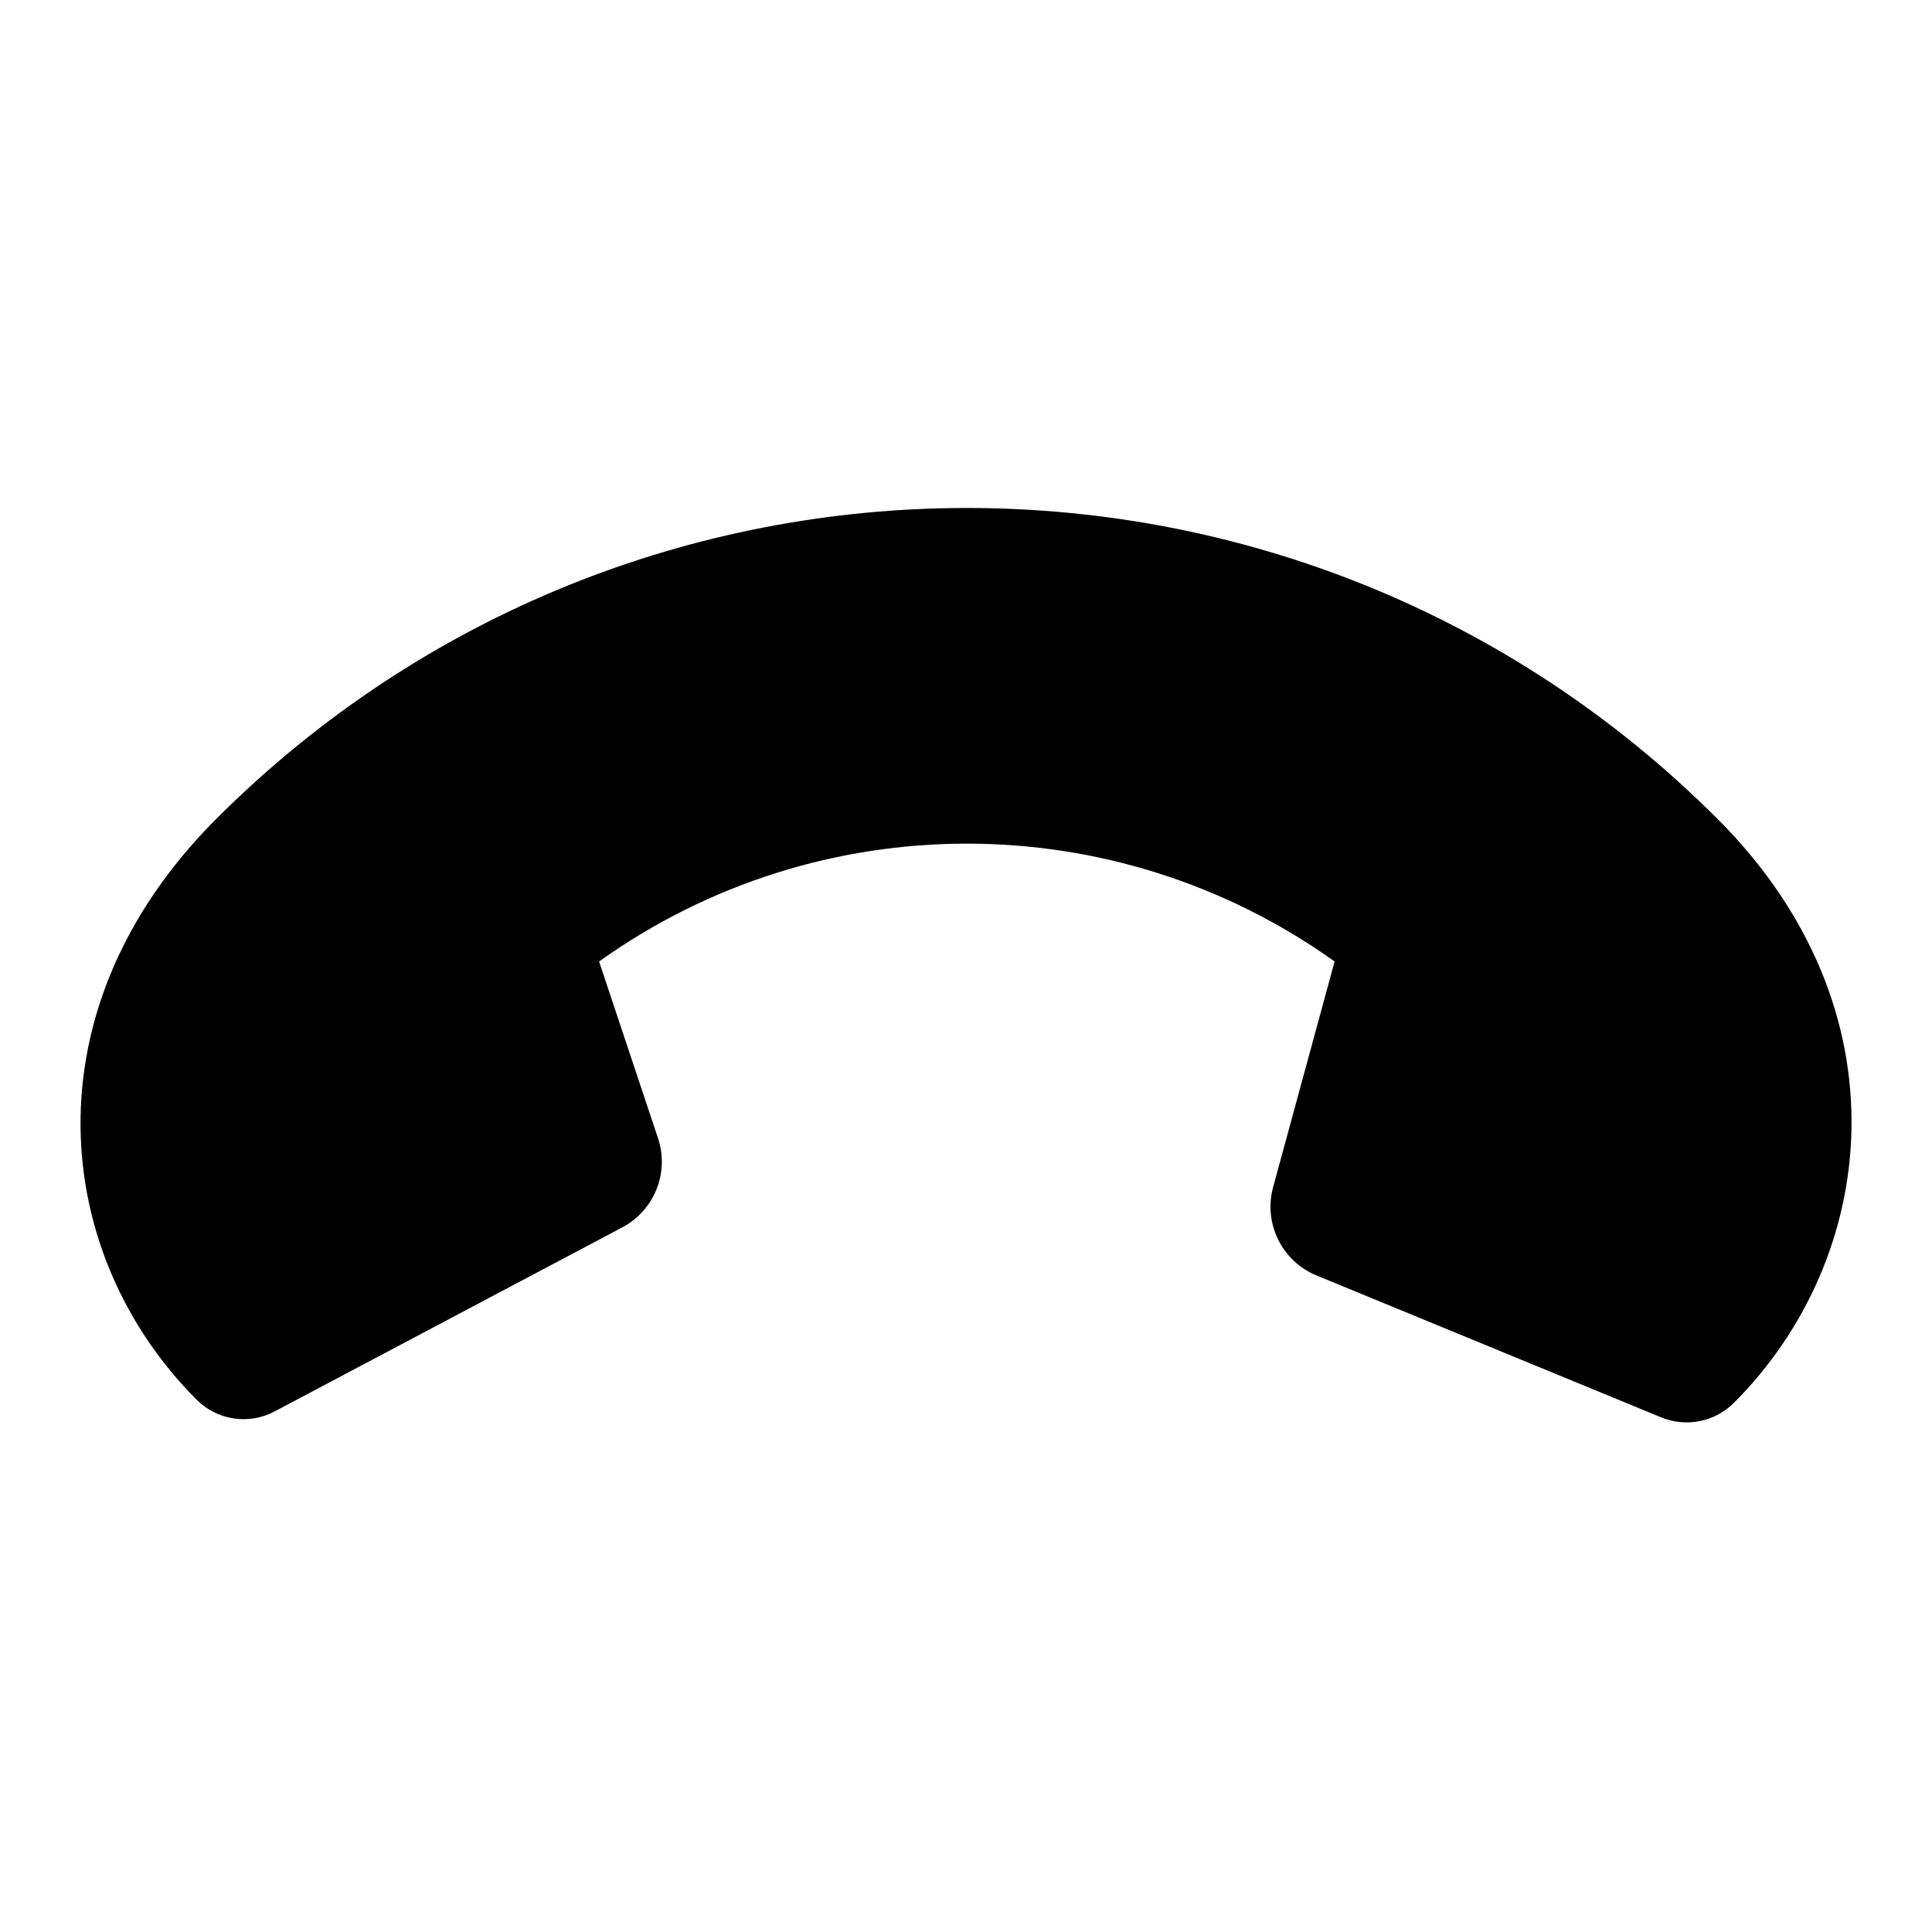
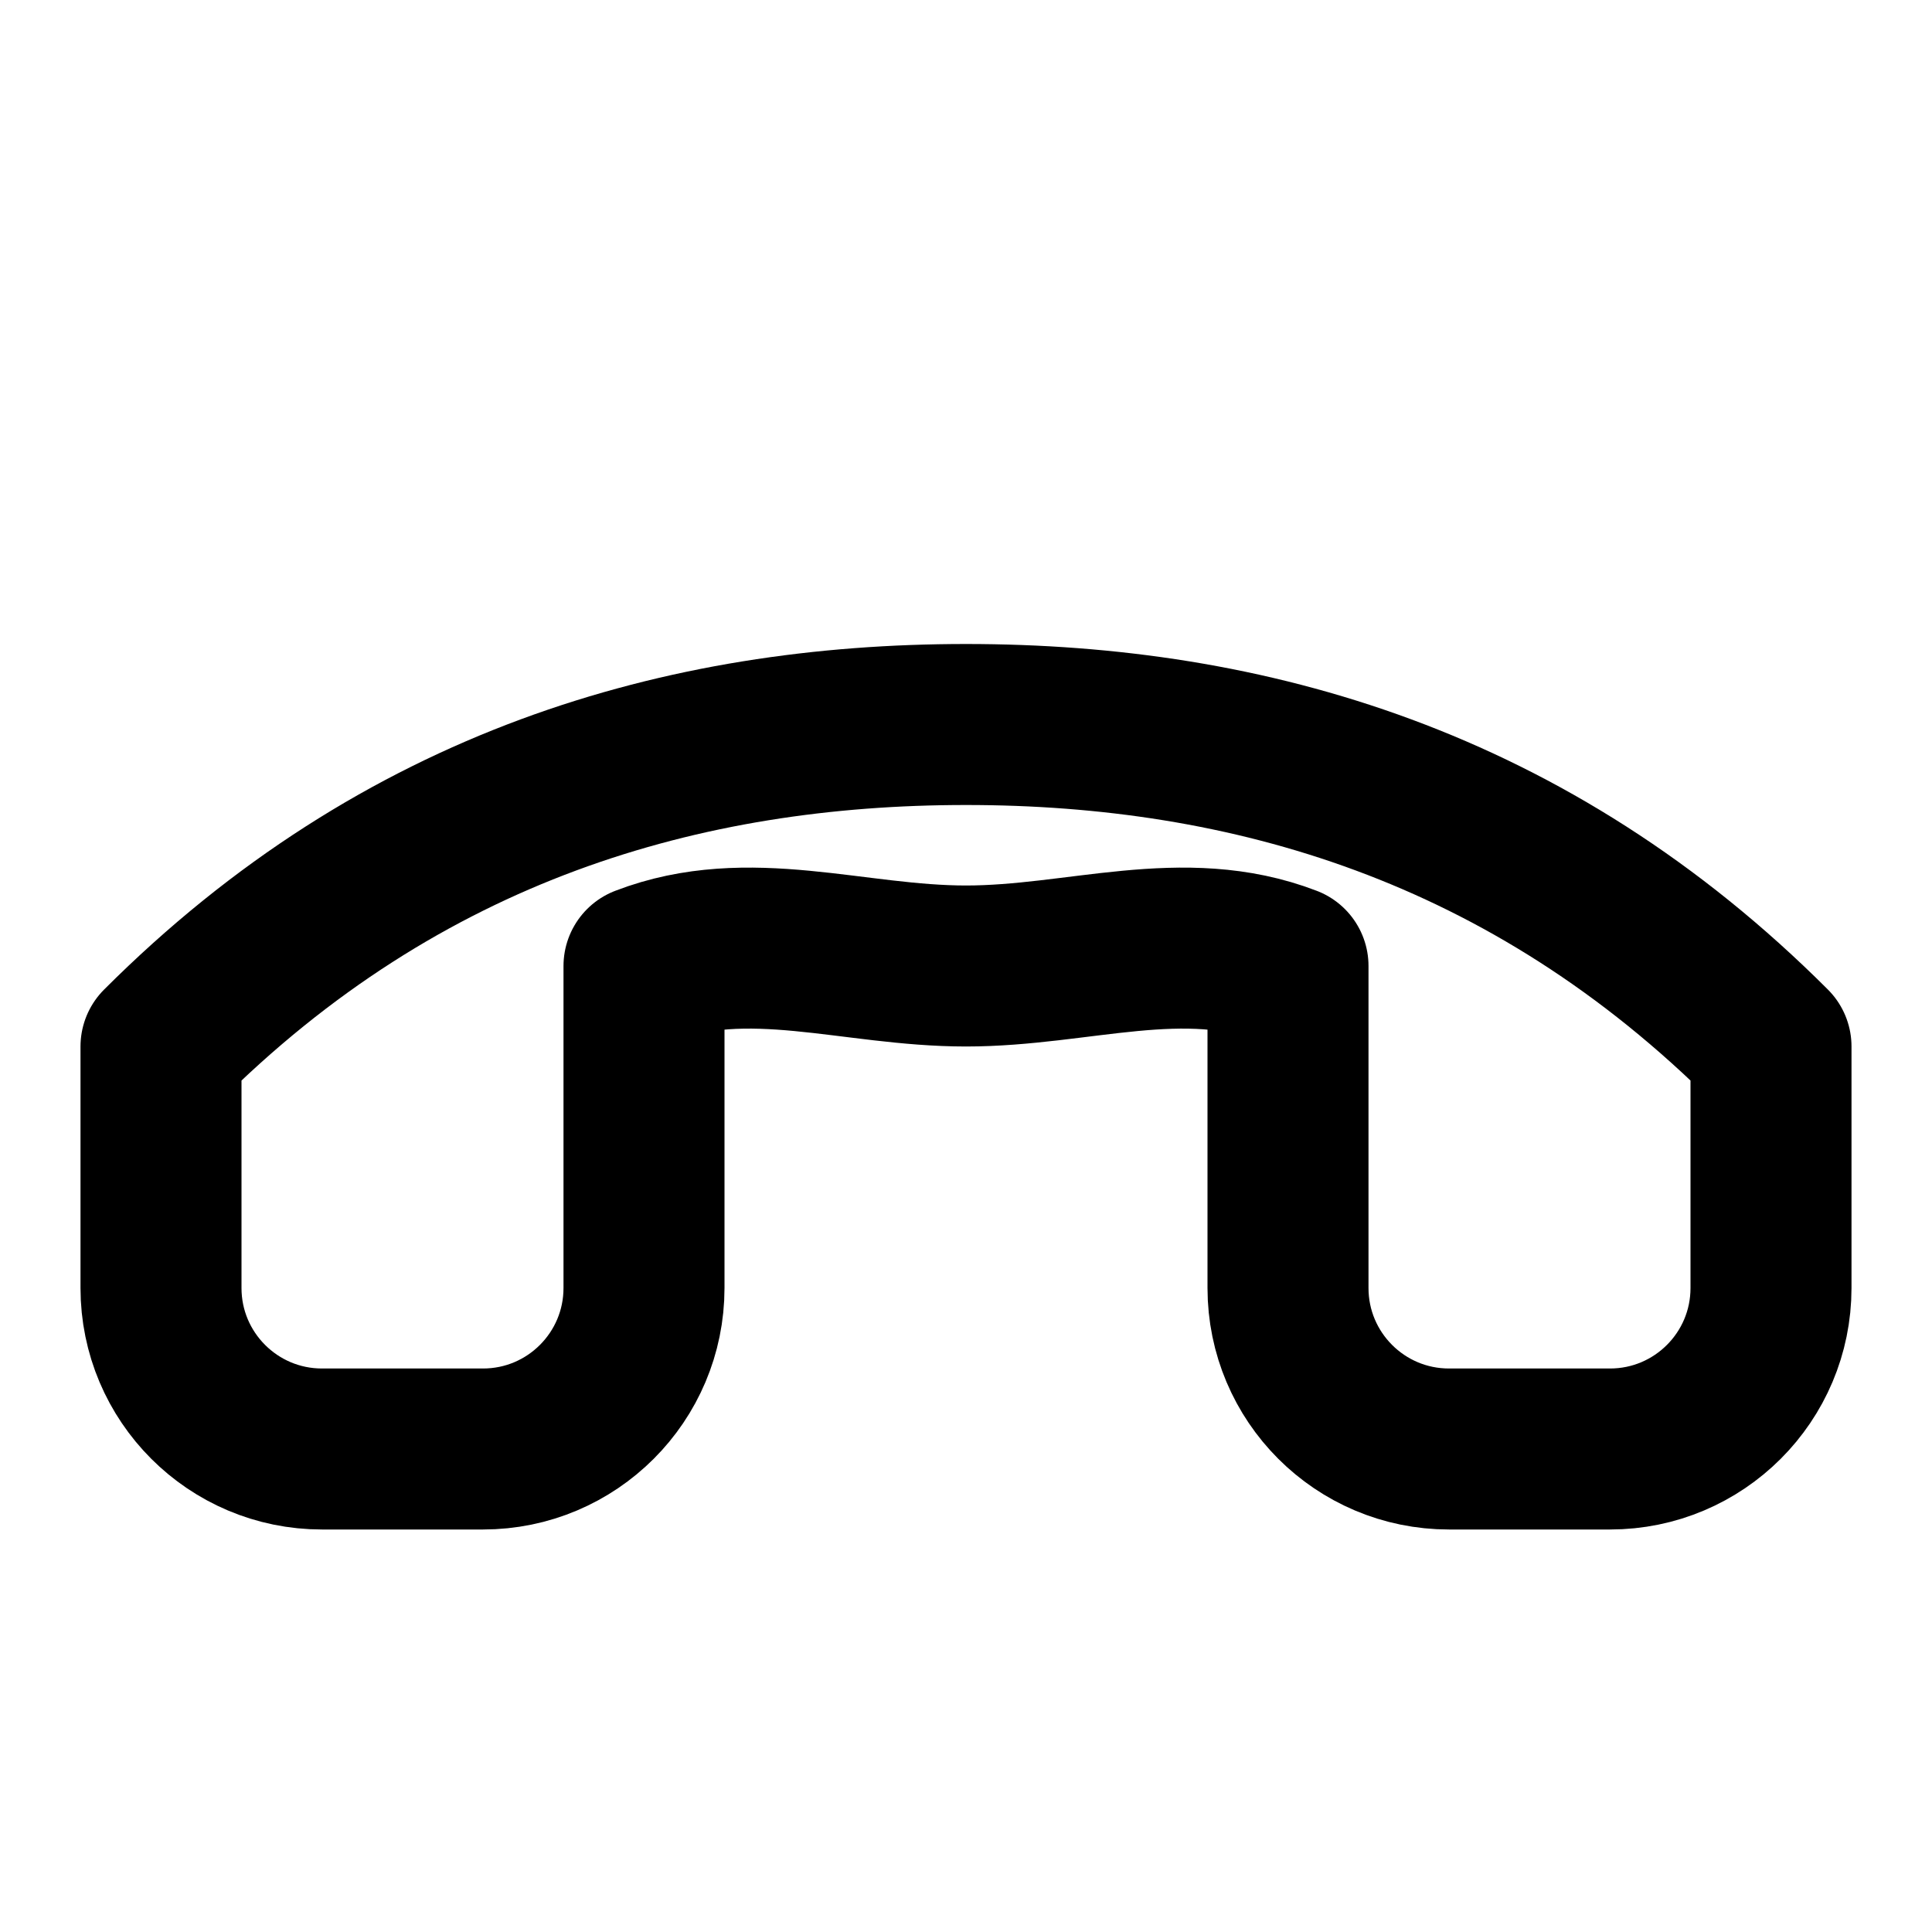
- <svg xmlns="http://www.w3.org/2000/svg" width="20" height="20" viewBox="0 0 24 24" fill="currentColor">
-   <path d="M 21.335,10.172 C16.185,5.023 7.836,5.023 2.687,10.172 C0.309,12.551 0.649,15.594 2.444,17.389 C2.699,17.644 3.091,17.703 3.41,17.534 C3.41,17.534 7.73,15.247 7.73,15.247 C8.129,15.036 8.317,14.567 8.174,14.139 C8.174,14.139 7.442,11.944 7.442,11.944 C10.175,9.992 13.846,9.992 16.579,11.944 C16.579,11.944 15.815,14.748 15.815,14.748 C15.693,15.197 15.924,15.667 16.354,15.844 C16.354,15.844 20.636,17.607 20.636,17.607 C20.946,17.735 21.303,17.663 21.54,17.426 C23.332,15.634 23.709,12.546 21.335,10.172z" />
+ <svg xmlns="http://www.w3.org/2000/svg" viewBox="0 0 24 24" fill="none" stroke="currentColor" stroke-width="2" stroke-linecap="round" stroke-linejoin="round">
+   <path d="M2 16V13c3-3 6.5-4 10-4c3.5 0 7 1 10 4v3a2 2 0 0 1-2 2H18a2 2 0 0 1-2-2V12c-1.3-.5-2.6 0-4 0c-1.4 0-2.7-.5-4 0v4a2 2 0 0 1-2 2H4a2 2 0 0 1-2-2z" />
</svg>
